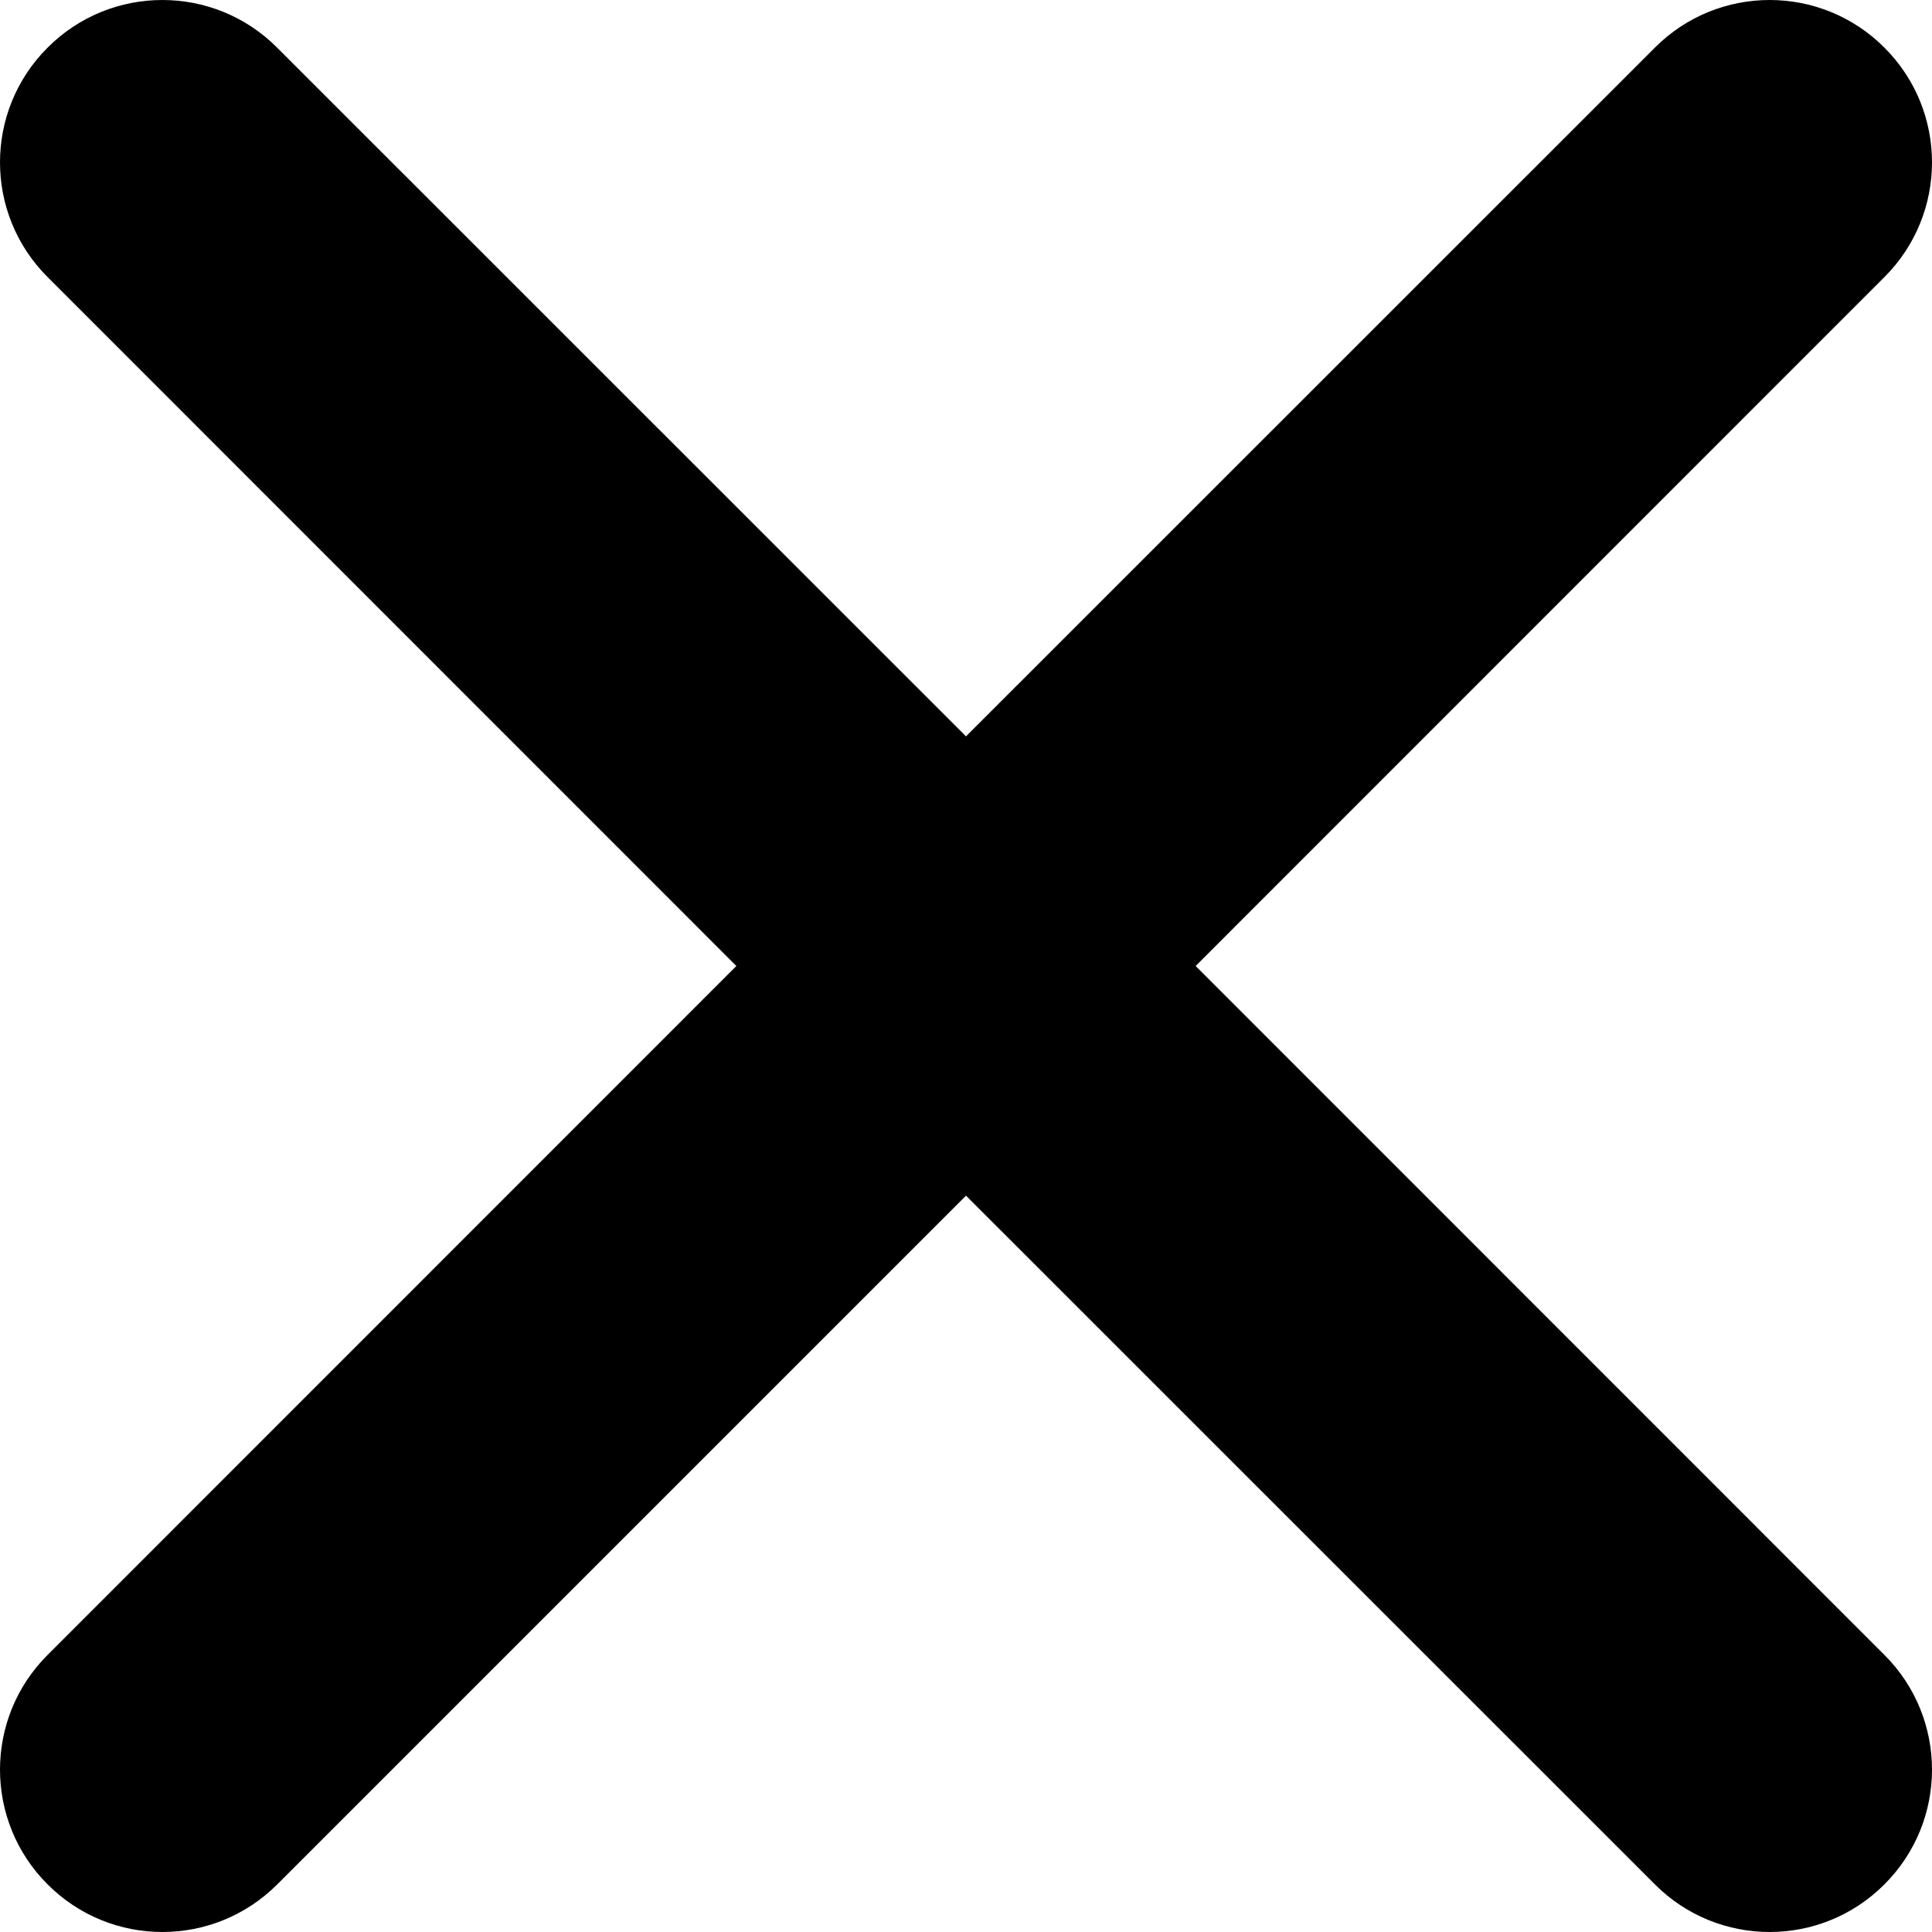
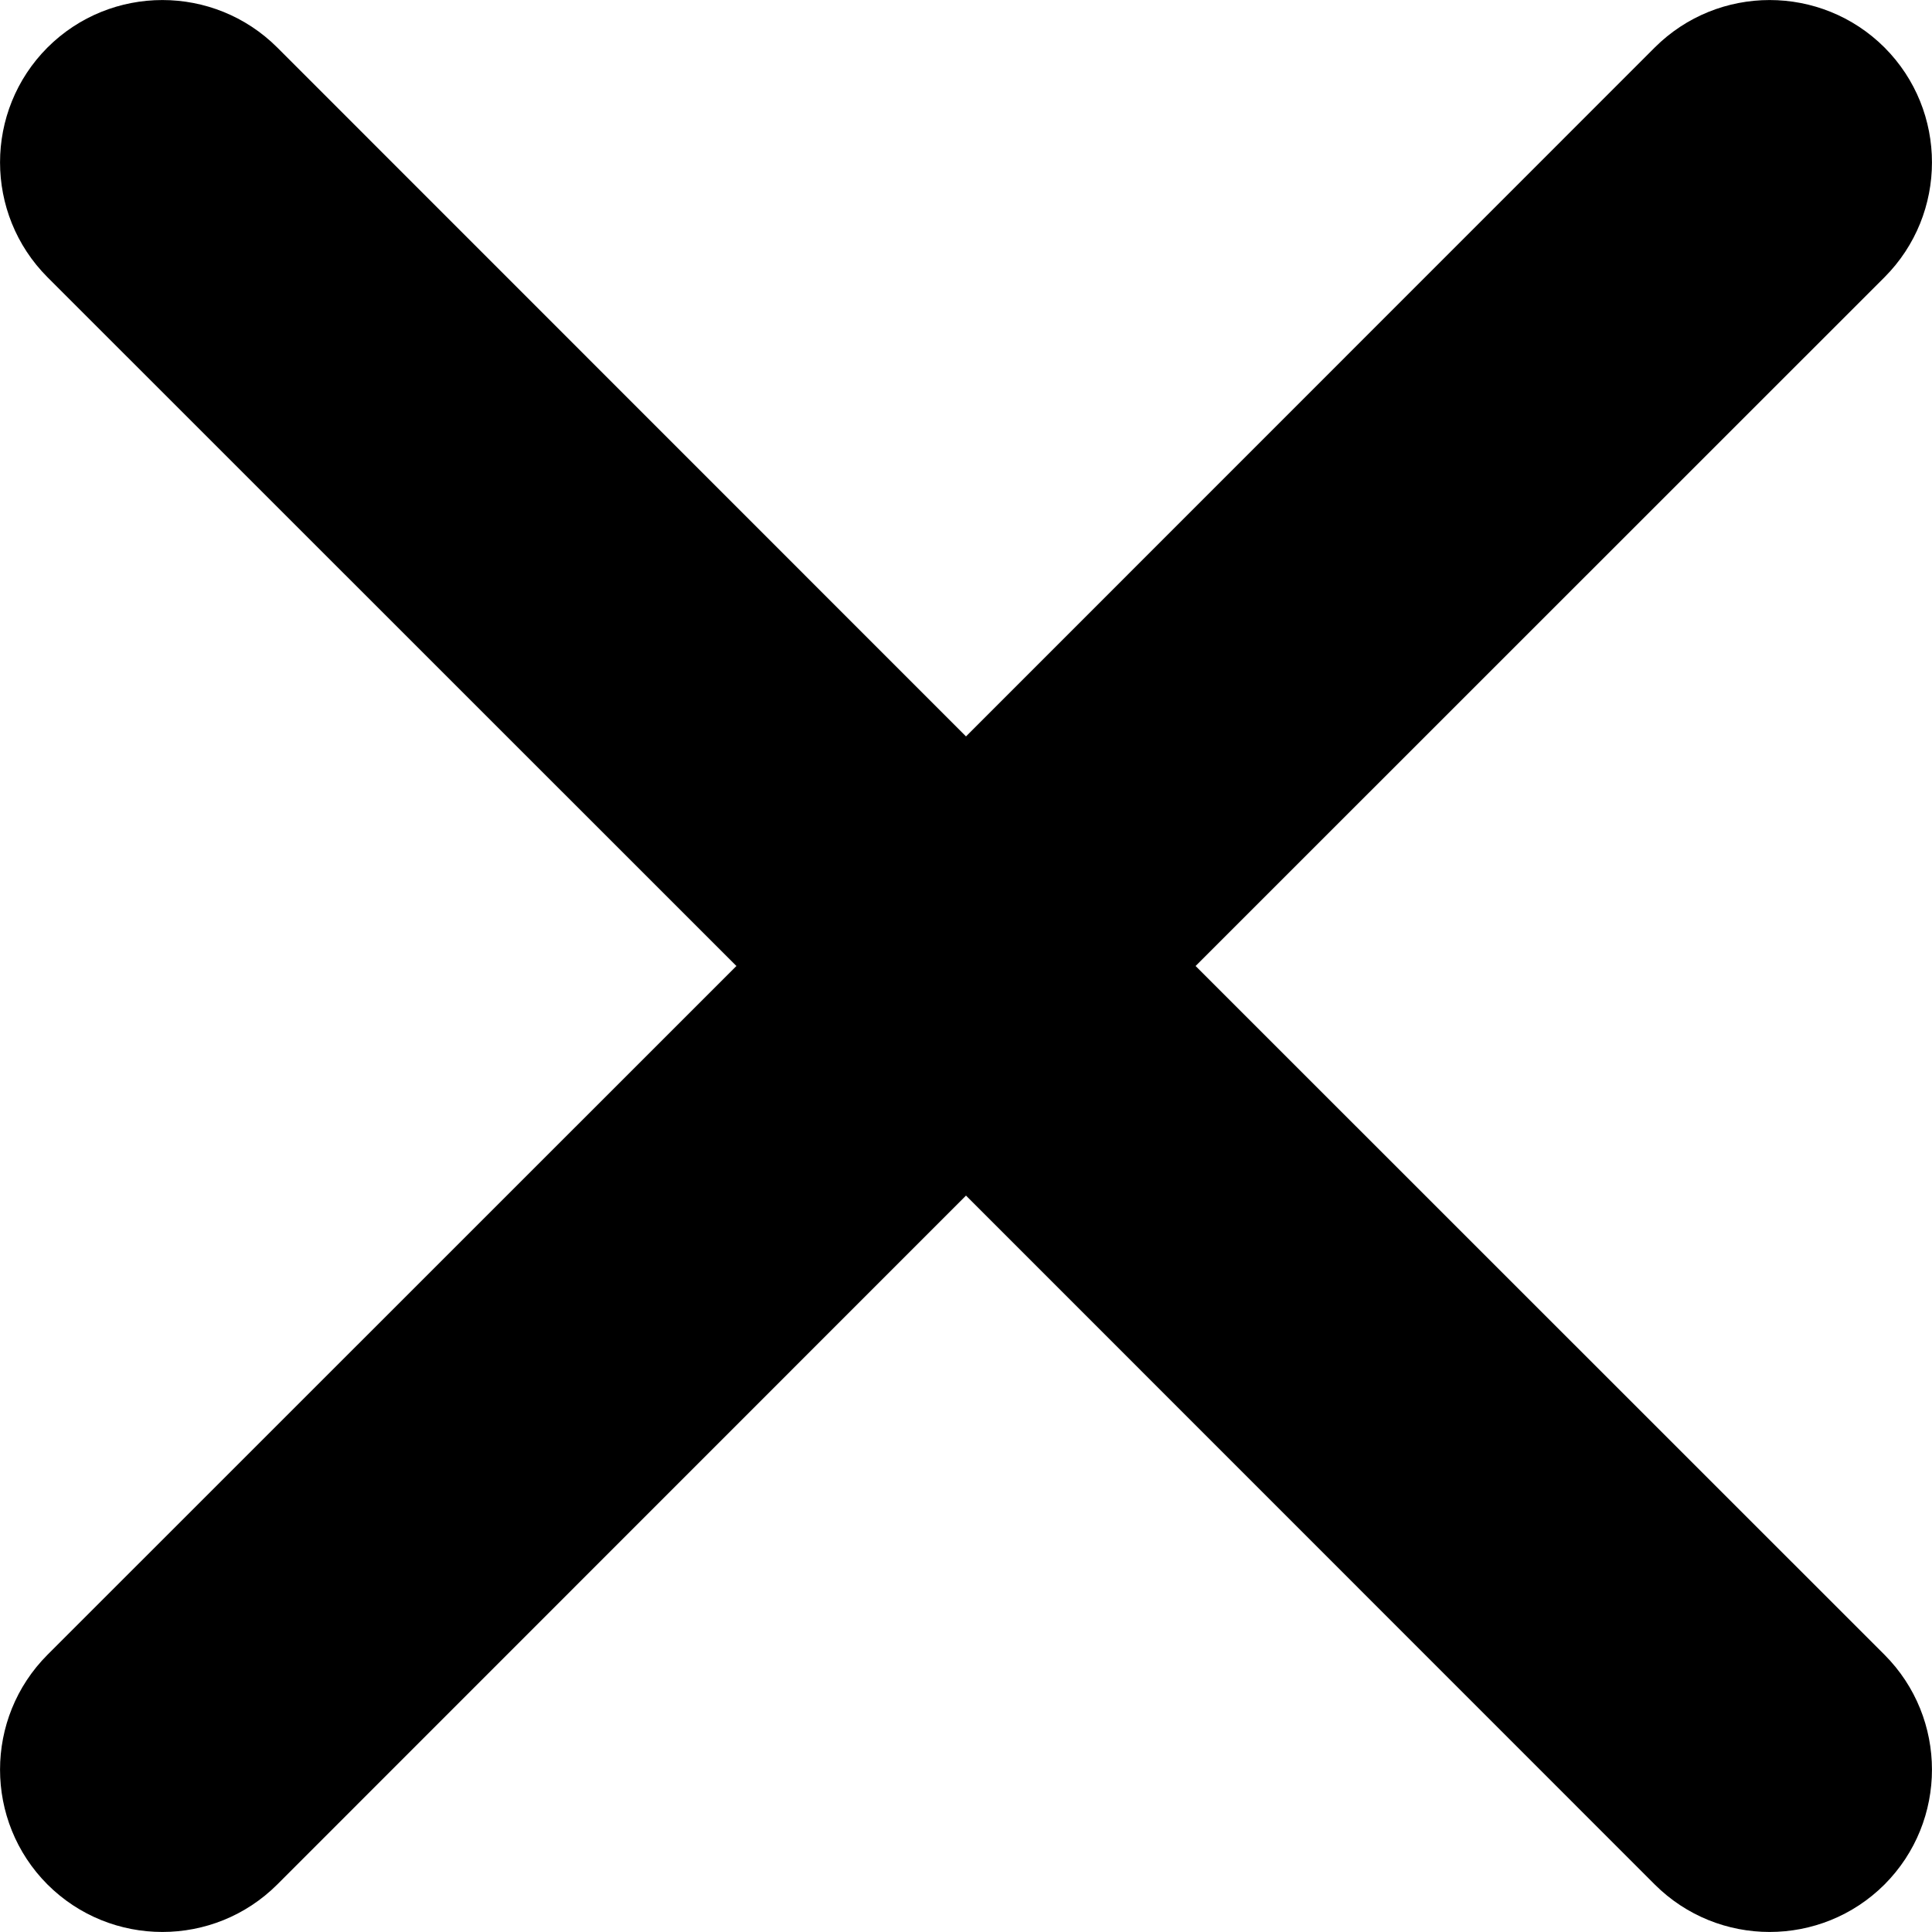
- <svg xmlns="http://www.w3.org/2000/svg" width="14" height="14" viewBox="0 0 14 14" fill="currentColor" stroke="none">
-   <path fill-rule="evenodd" clip-rule="evenodd" d="M13.655 2.008C14.115 1.549 14.115 0.804 13.655 0.345C13.196 -0.115 12.451 -0.115 11.992 0.345L7 5.336L2.008 0.345C1.549 -0.115 0.804 -0.115 0.345 0.345C-0.115 0.804 -0.115 1.549 0.345 2.008L5.336 7L0.345 11.992C-0.115 12.451 -0.115 13.196 0.345 13.655C0.804 14.115 1.549 14.115 2.009 13.655L7 8.664L11.992 13.655C12.451 14.115 13.196 14.115 13.655 13.655C14.115 13.196 14.115 12.451 13.655 11.992L8.664 7L13.655 2.008Z" />
+ <svg xmlns="http://www.w3.org/2000/svg" width="12" height="12" viewBox="0 0 12 12" fill="currentColor" stroke="none">
+   <path fill-rule="evenodd" clip-rule="evenodd" d="M11.705 1.722C12.098 1.328 12.098 0.689 11.705 0.295C11.311 -0.098 10.672 -0.098 10.278 0.295L6 4.574L1.722 0.295C1.328 -0.098 0.689 -0.098 0.295 0.295C-0.098 0.689 -0.098 1.328 0.295 1.722L4.574 6L0.295 10.278C-0.098 10.672 -0.098 11.311 0.295 11.705C0.689 12.098 1.328 12.098 1.722 11.705L6 7.426L10.278 11.705C10.672 12.098 11.311 12.098 11.705 11.705C12.098 11.311 12.098 10.672 11.705 10.278L7.426 6L11.705 1.722Z" />
</svg>
